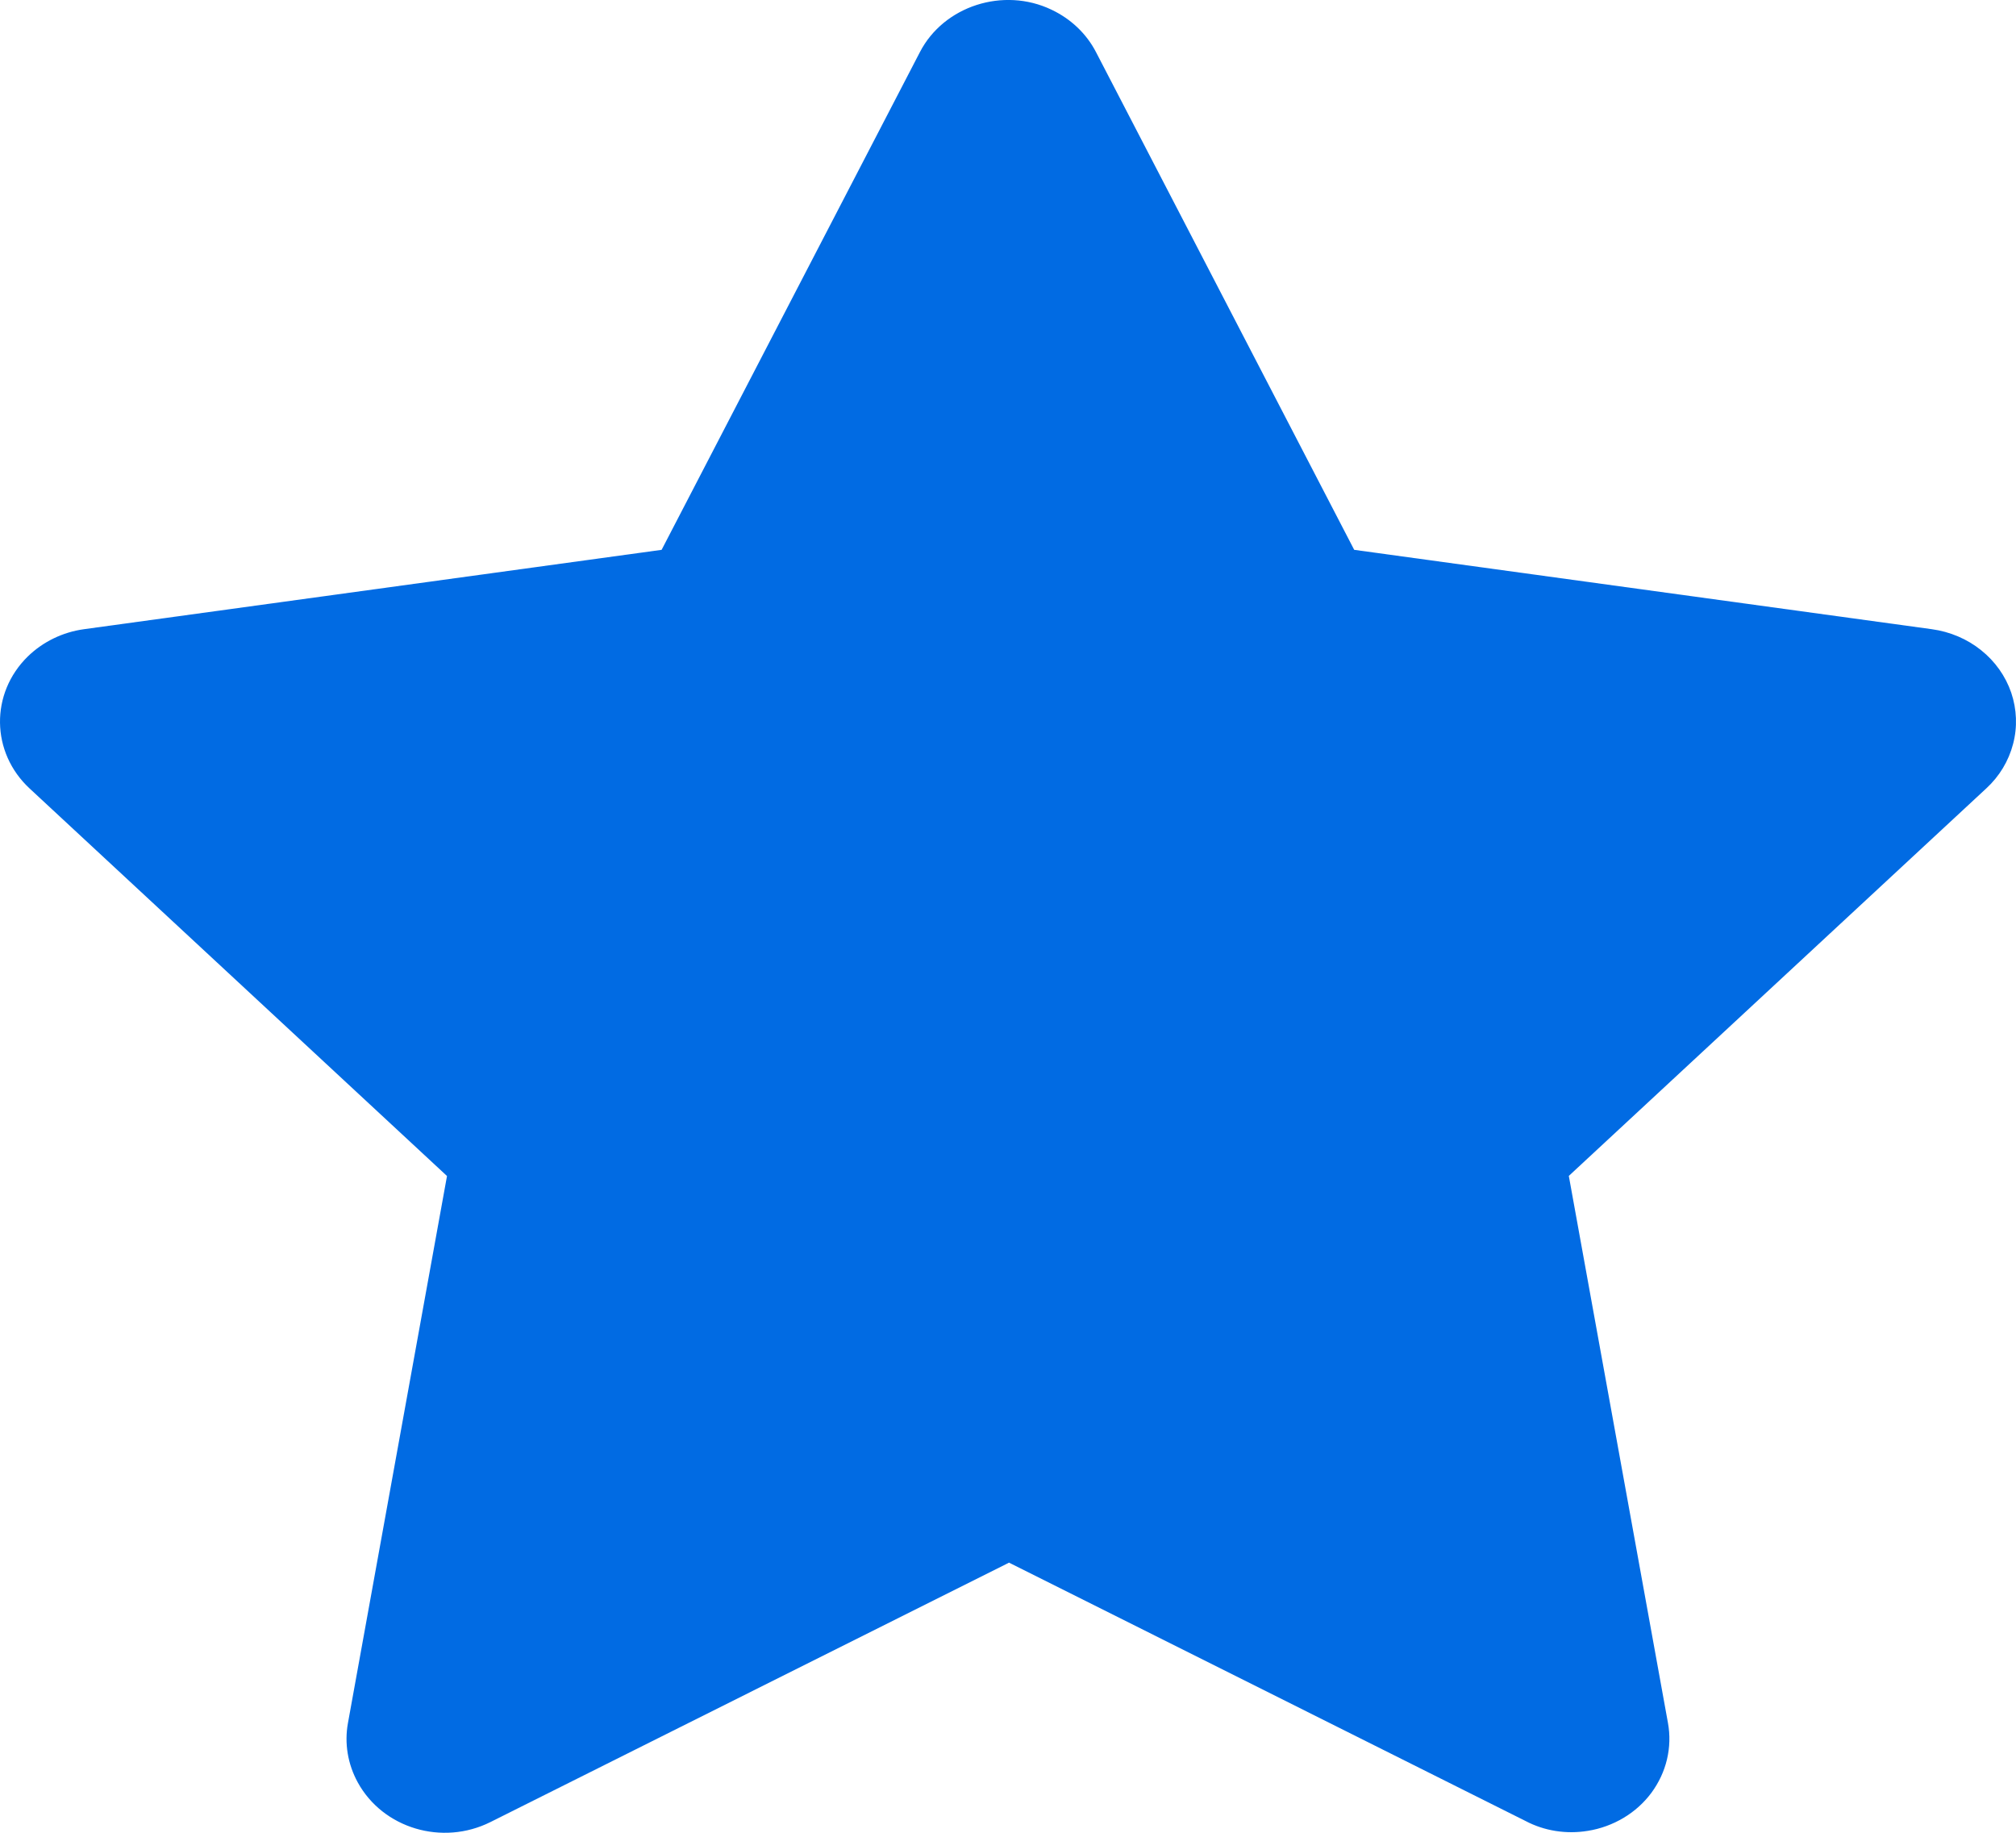
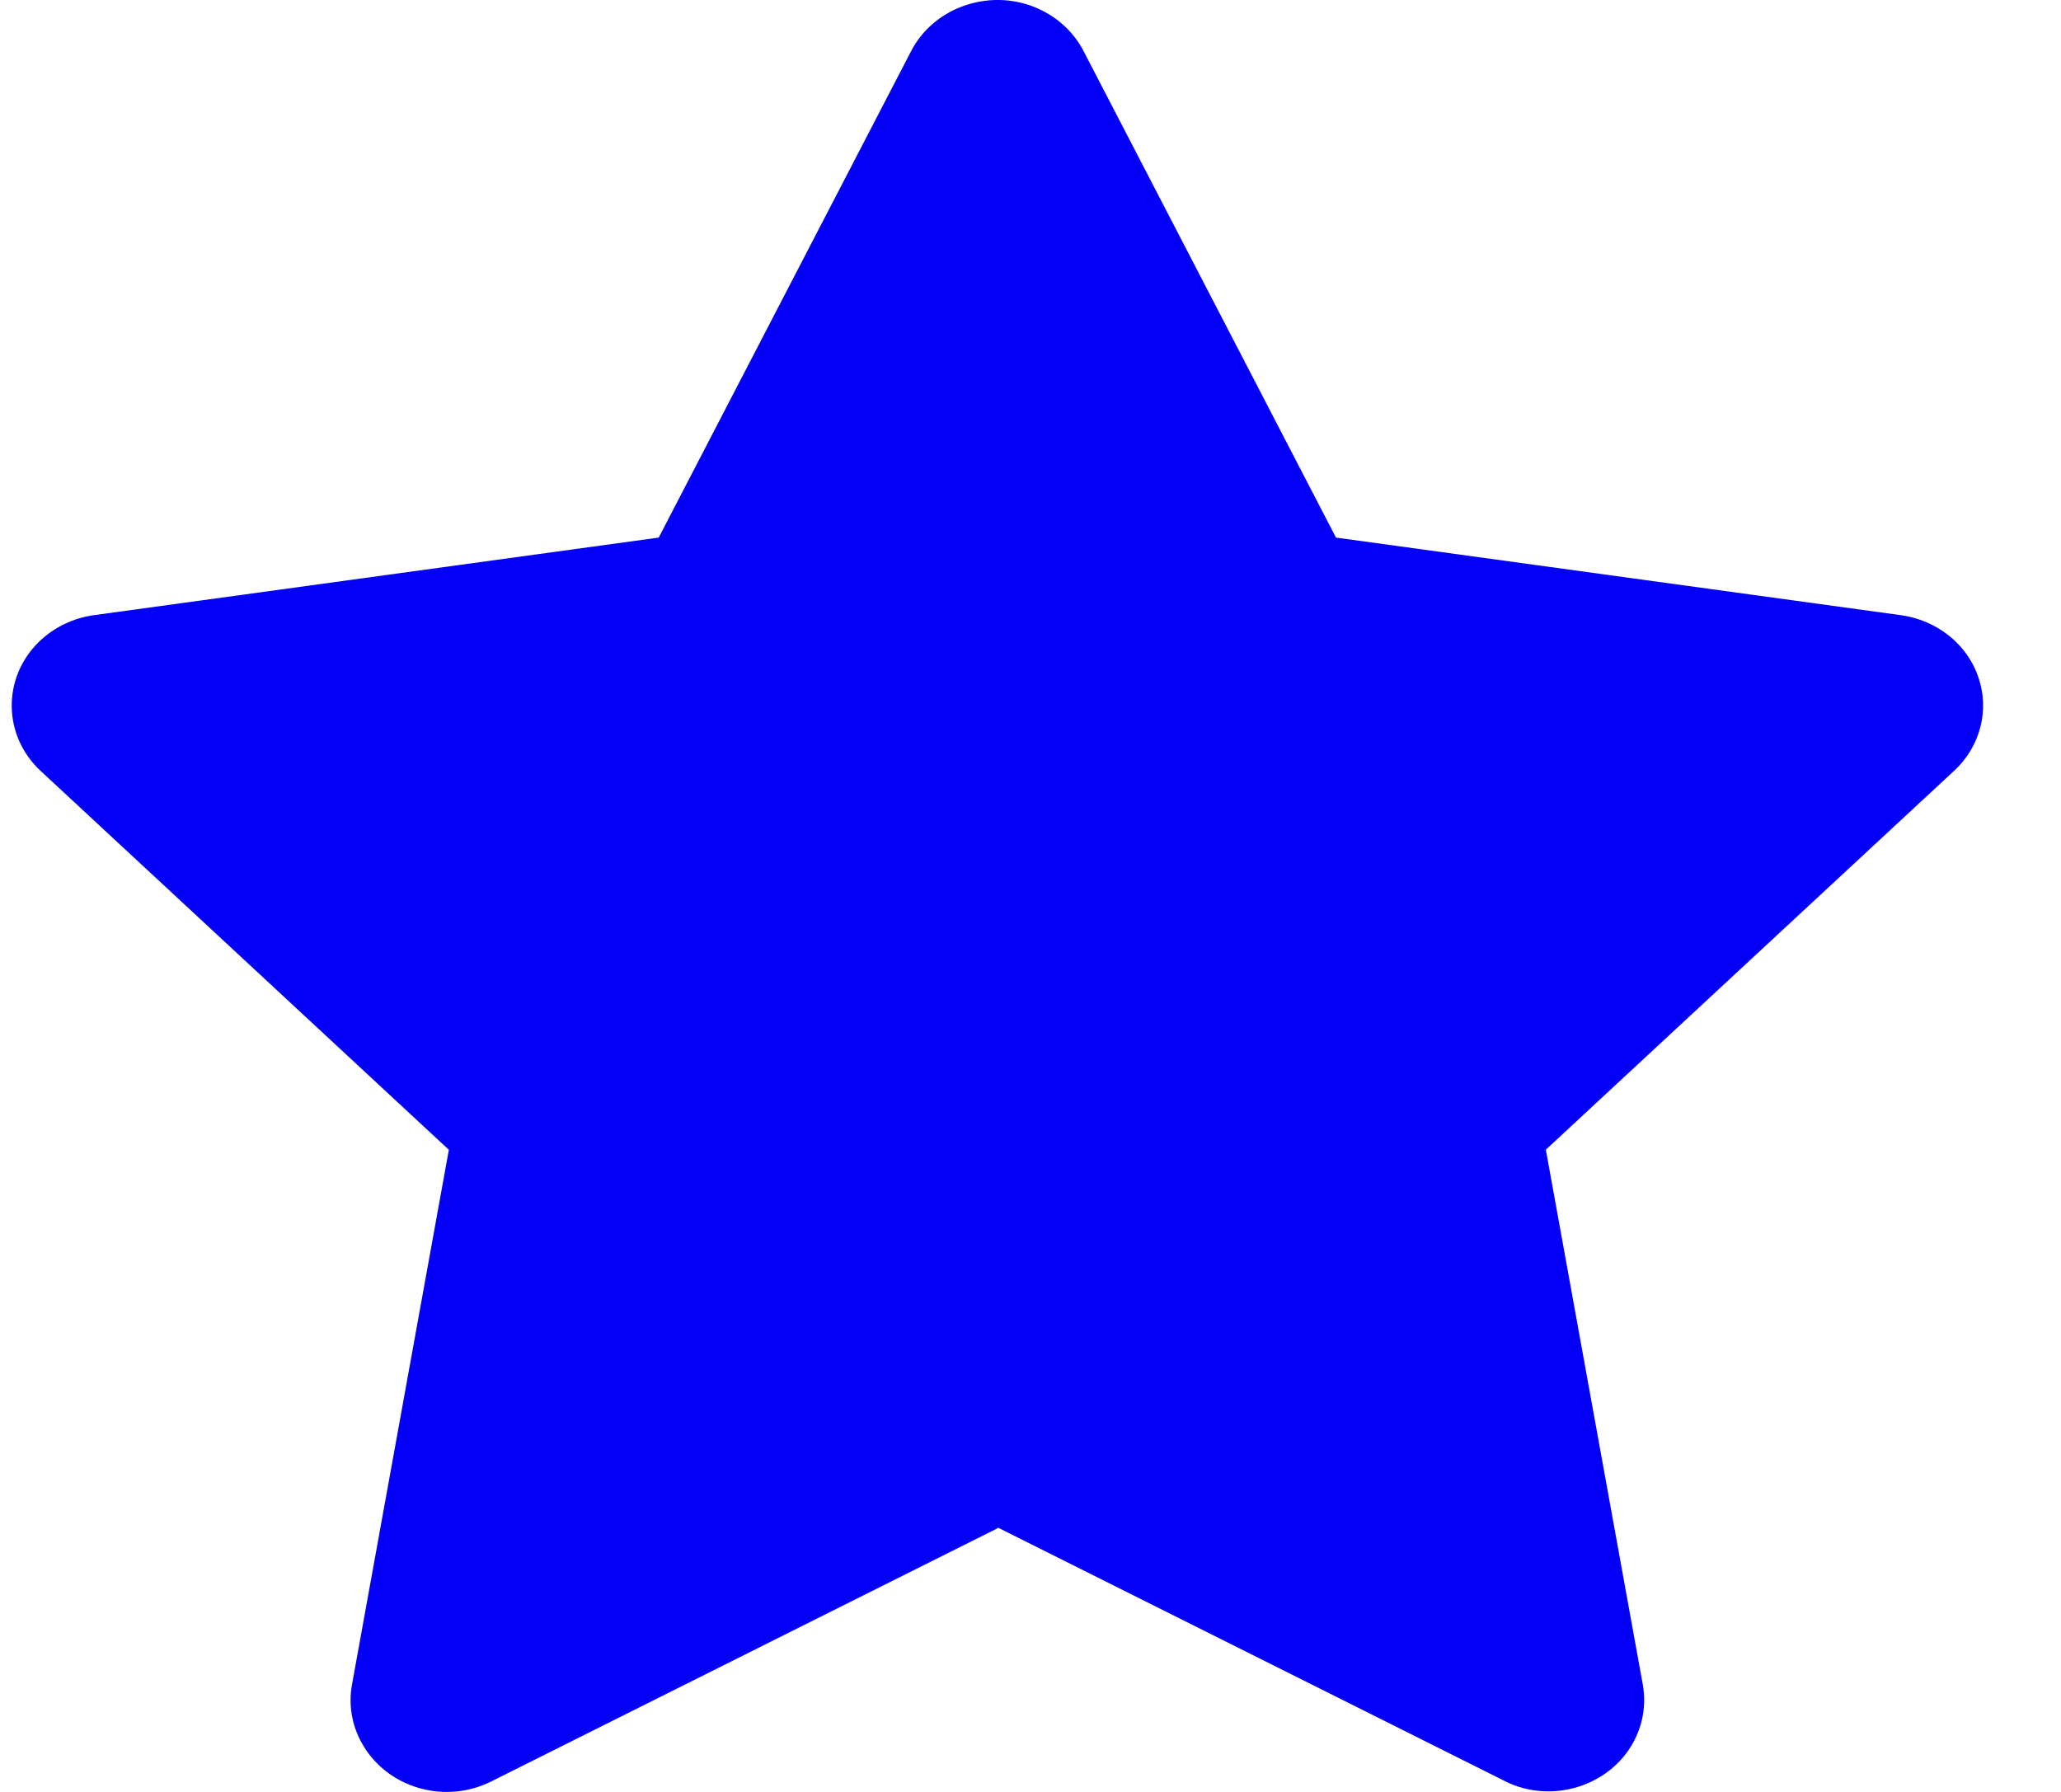
- <svg xmlns="http://www.w3.org/2000/svg" width="22" height="20" viewBox="0 0 22 20" fill="none">
-   <path fill-rule="evenodd" clip-rule="evenodd" d="M10.988 17.064L5.352 19.883C4.828 20.145 4.18 19.953 3.904 19.45C3.795 19.251 3.757 19.024 3.797 18.803L4.878 12.833L0.324 8.605C-0.1 8.212 -0.109 7.567 0.304 7.163C0.469 7.003 0.684 6.898 0.917 6.866L7.22 6L10.039 0.568C10.3 0.064 10.95 -0.144 11.473 0.105C11.685 0.205 11.856 0.367 11.96 0.568L14.778 6L21.081 6.866C21.279 6.893 21.466 6.972 21.619 7.095C21.772 7.217 21.886 7.378 21.948 7.559C22.009 7.74 22.017 7.934 21.968 8.119C21.92 8.303 21.819 8.472 21.675 8.604L17.12 12.832L18.202 18.802C18.226 18.934 18.222 19.07 18.191 19.2C18.16 19.331 18.102 19.454 18.021 19.564C17.94 19.673 17.837 19.766 17.718 19.837C17.599 19.908 17.466 19.957 17.327 19.979C17.095 20.017 16.855 19.981 16.647 19.871L11.011 17.052L10.988 17.064Z" fill="#016BE3" />
+ <svg xmlns="http://www.w3.org/2000/svg" width="23" height="20" viewBox="0 0 23 20" fill="none">
+   <path fill-rule="evenodd" clip-rule="evenodd" d="M11.119 17.064L5.482 19.883C4.959 20.145 4.311 19.953 4.035 19.45C3.925 19.251 3.888 19.024 3.928 18.803L5.009 12.833L0.454 8.605C0.031 8.212 0.022 7.567 0.435 7.163C0.6 7.003 0.815 6.898 1.048 6.866L7.351 6L10.169 0.568C10.431 0.064 11.08 -0.144 11.604 0.105C11.816 0.205 11.987 0.367 12.091 0.568L14.909 6L21.212 6.866C21.41 6.893 21.596 6.972 21.75 7.095C21.903 7.217 22.017 7.378 22.078 7.559C22.14 7.74 22.148 7.934 22.099 8.119C22.051 8.303 21.95 8.472 21.806 8.604L17.251 12.832L18.333 18.802C18.357 18.934 18.353 19.07 18.322 19.2C18.291 19.331 18.233 19.454 18.152 19.564C18.071 19.673 17.968 19.766 17.848 19.837C17.729 19.908 17.597 19.957 17.458 19.979C17.226 20.017 16.986 19.981 16.778 19.871L11.141 17.052L11.119 17.064Z" fill="#0400F5" />
</svg>
